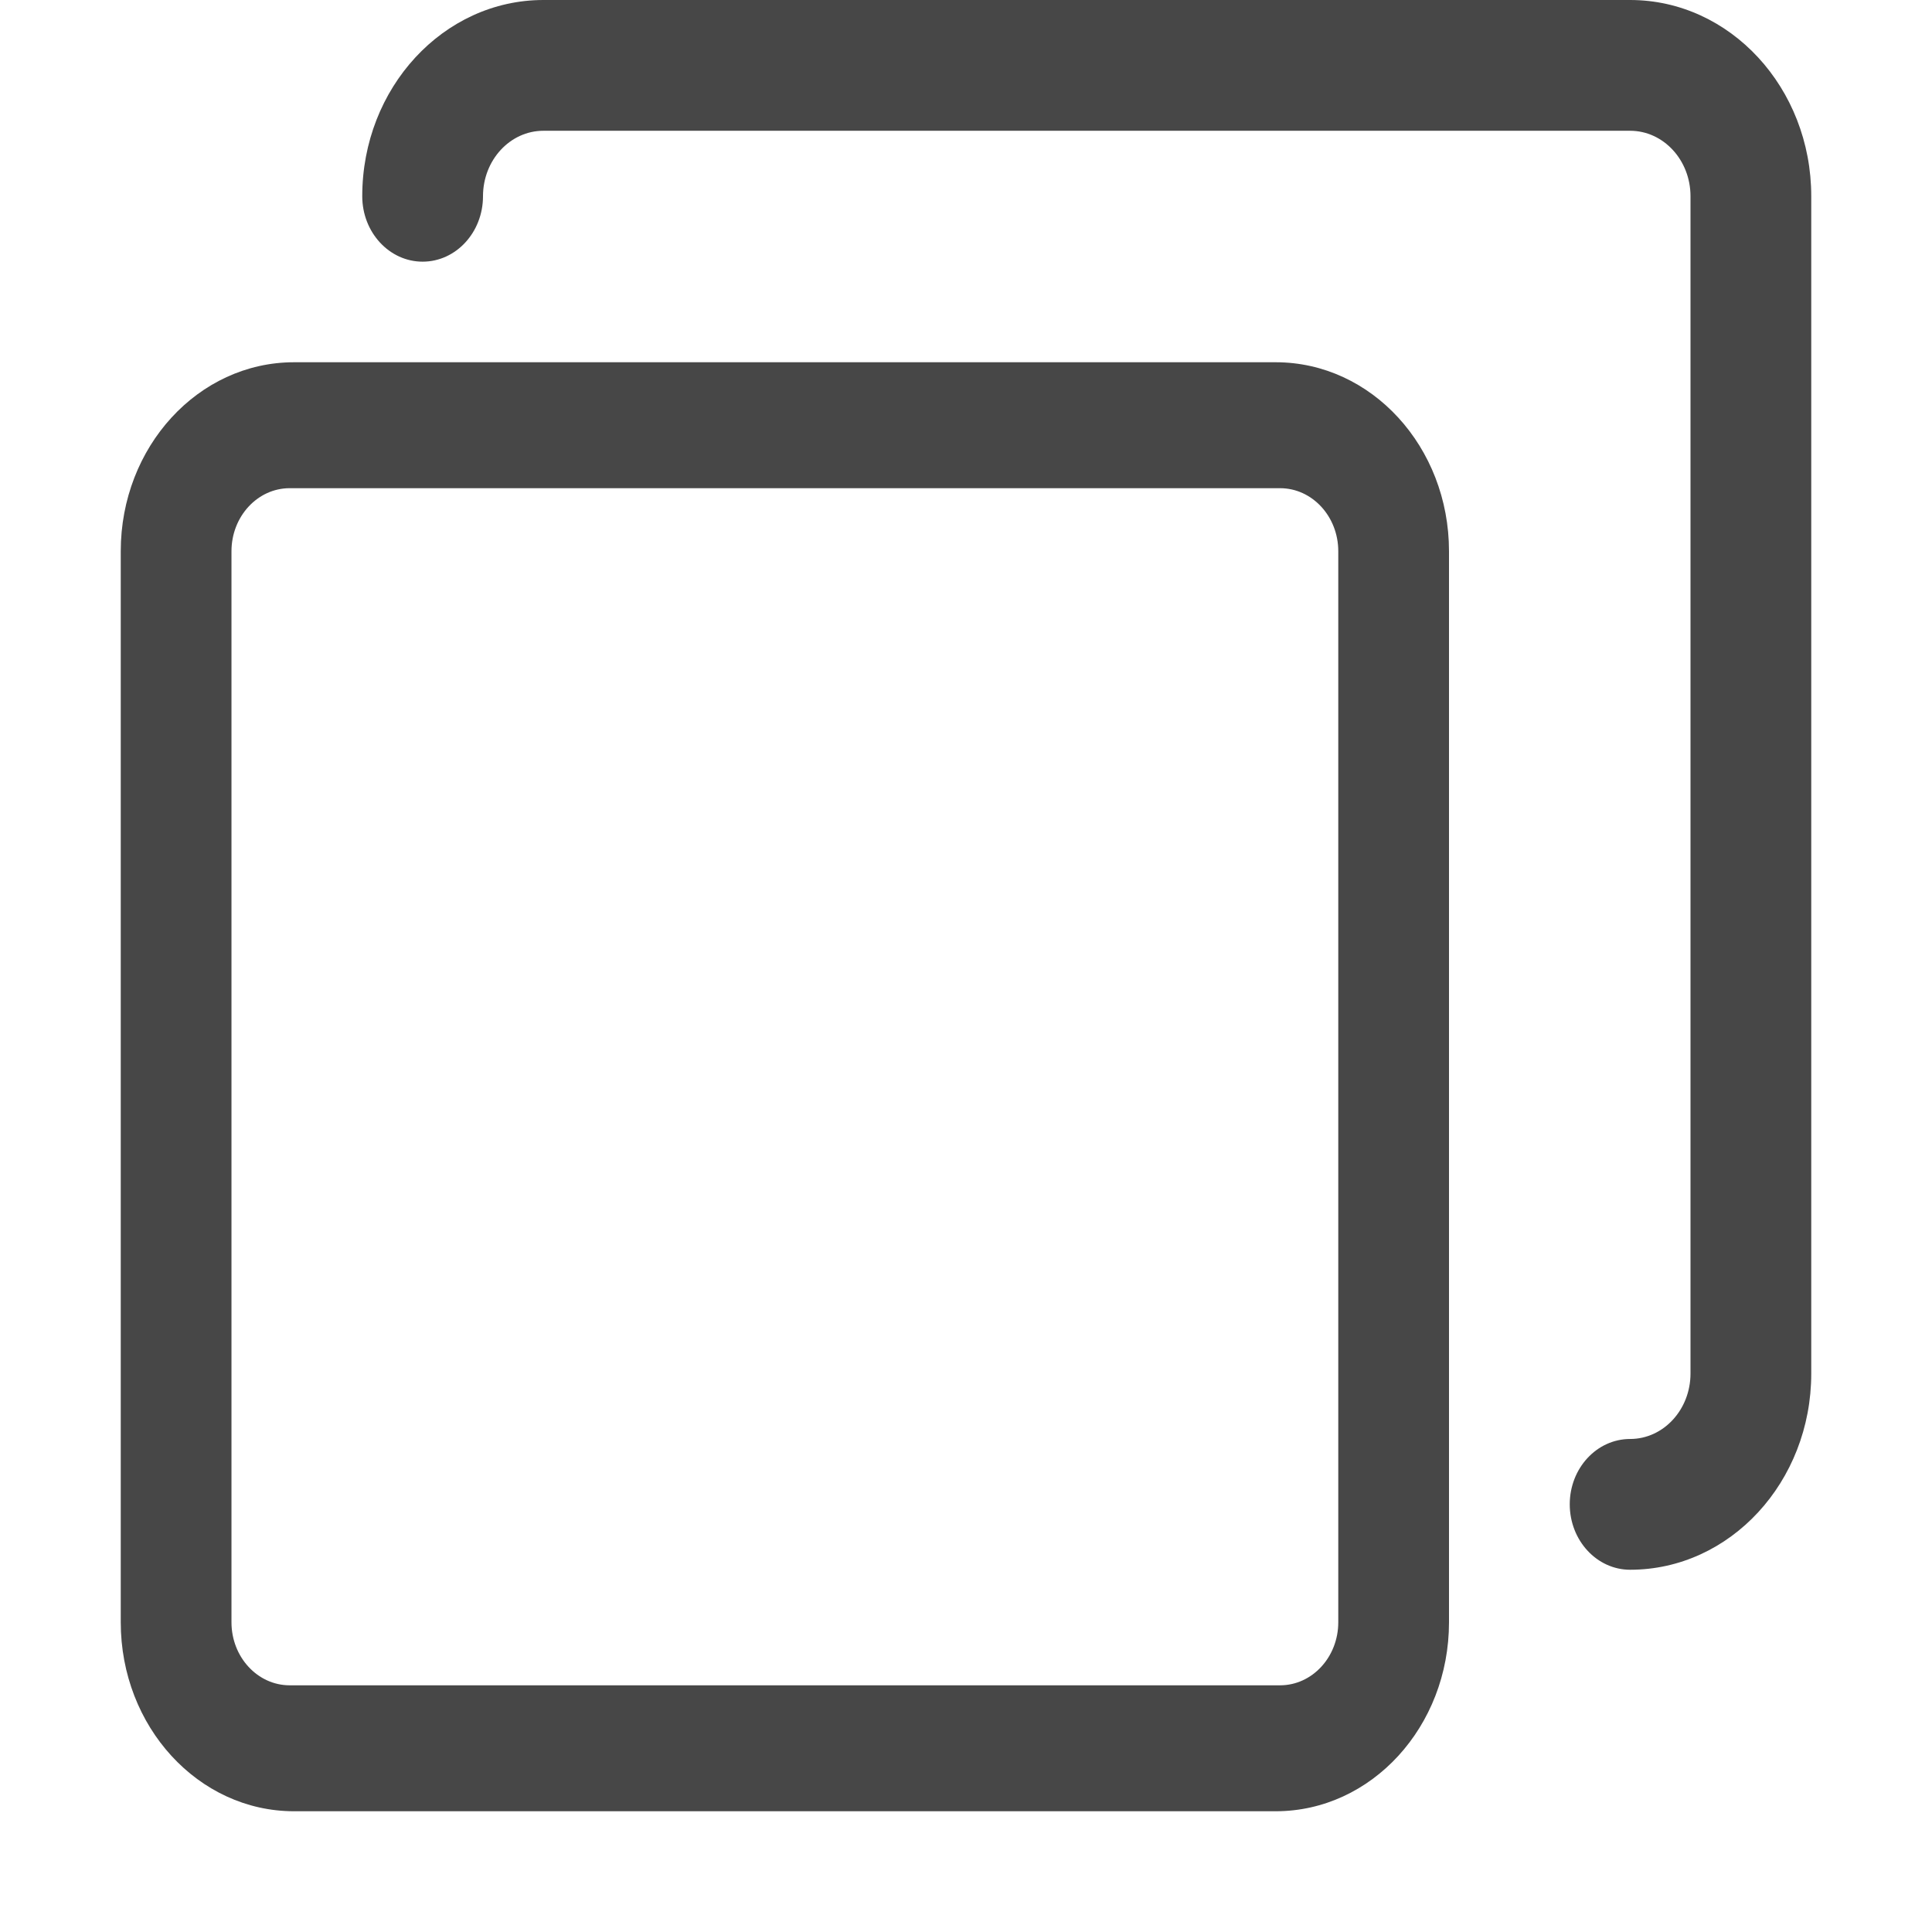
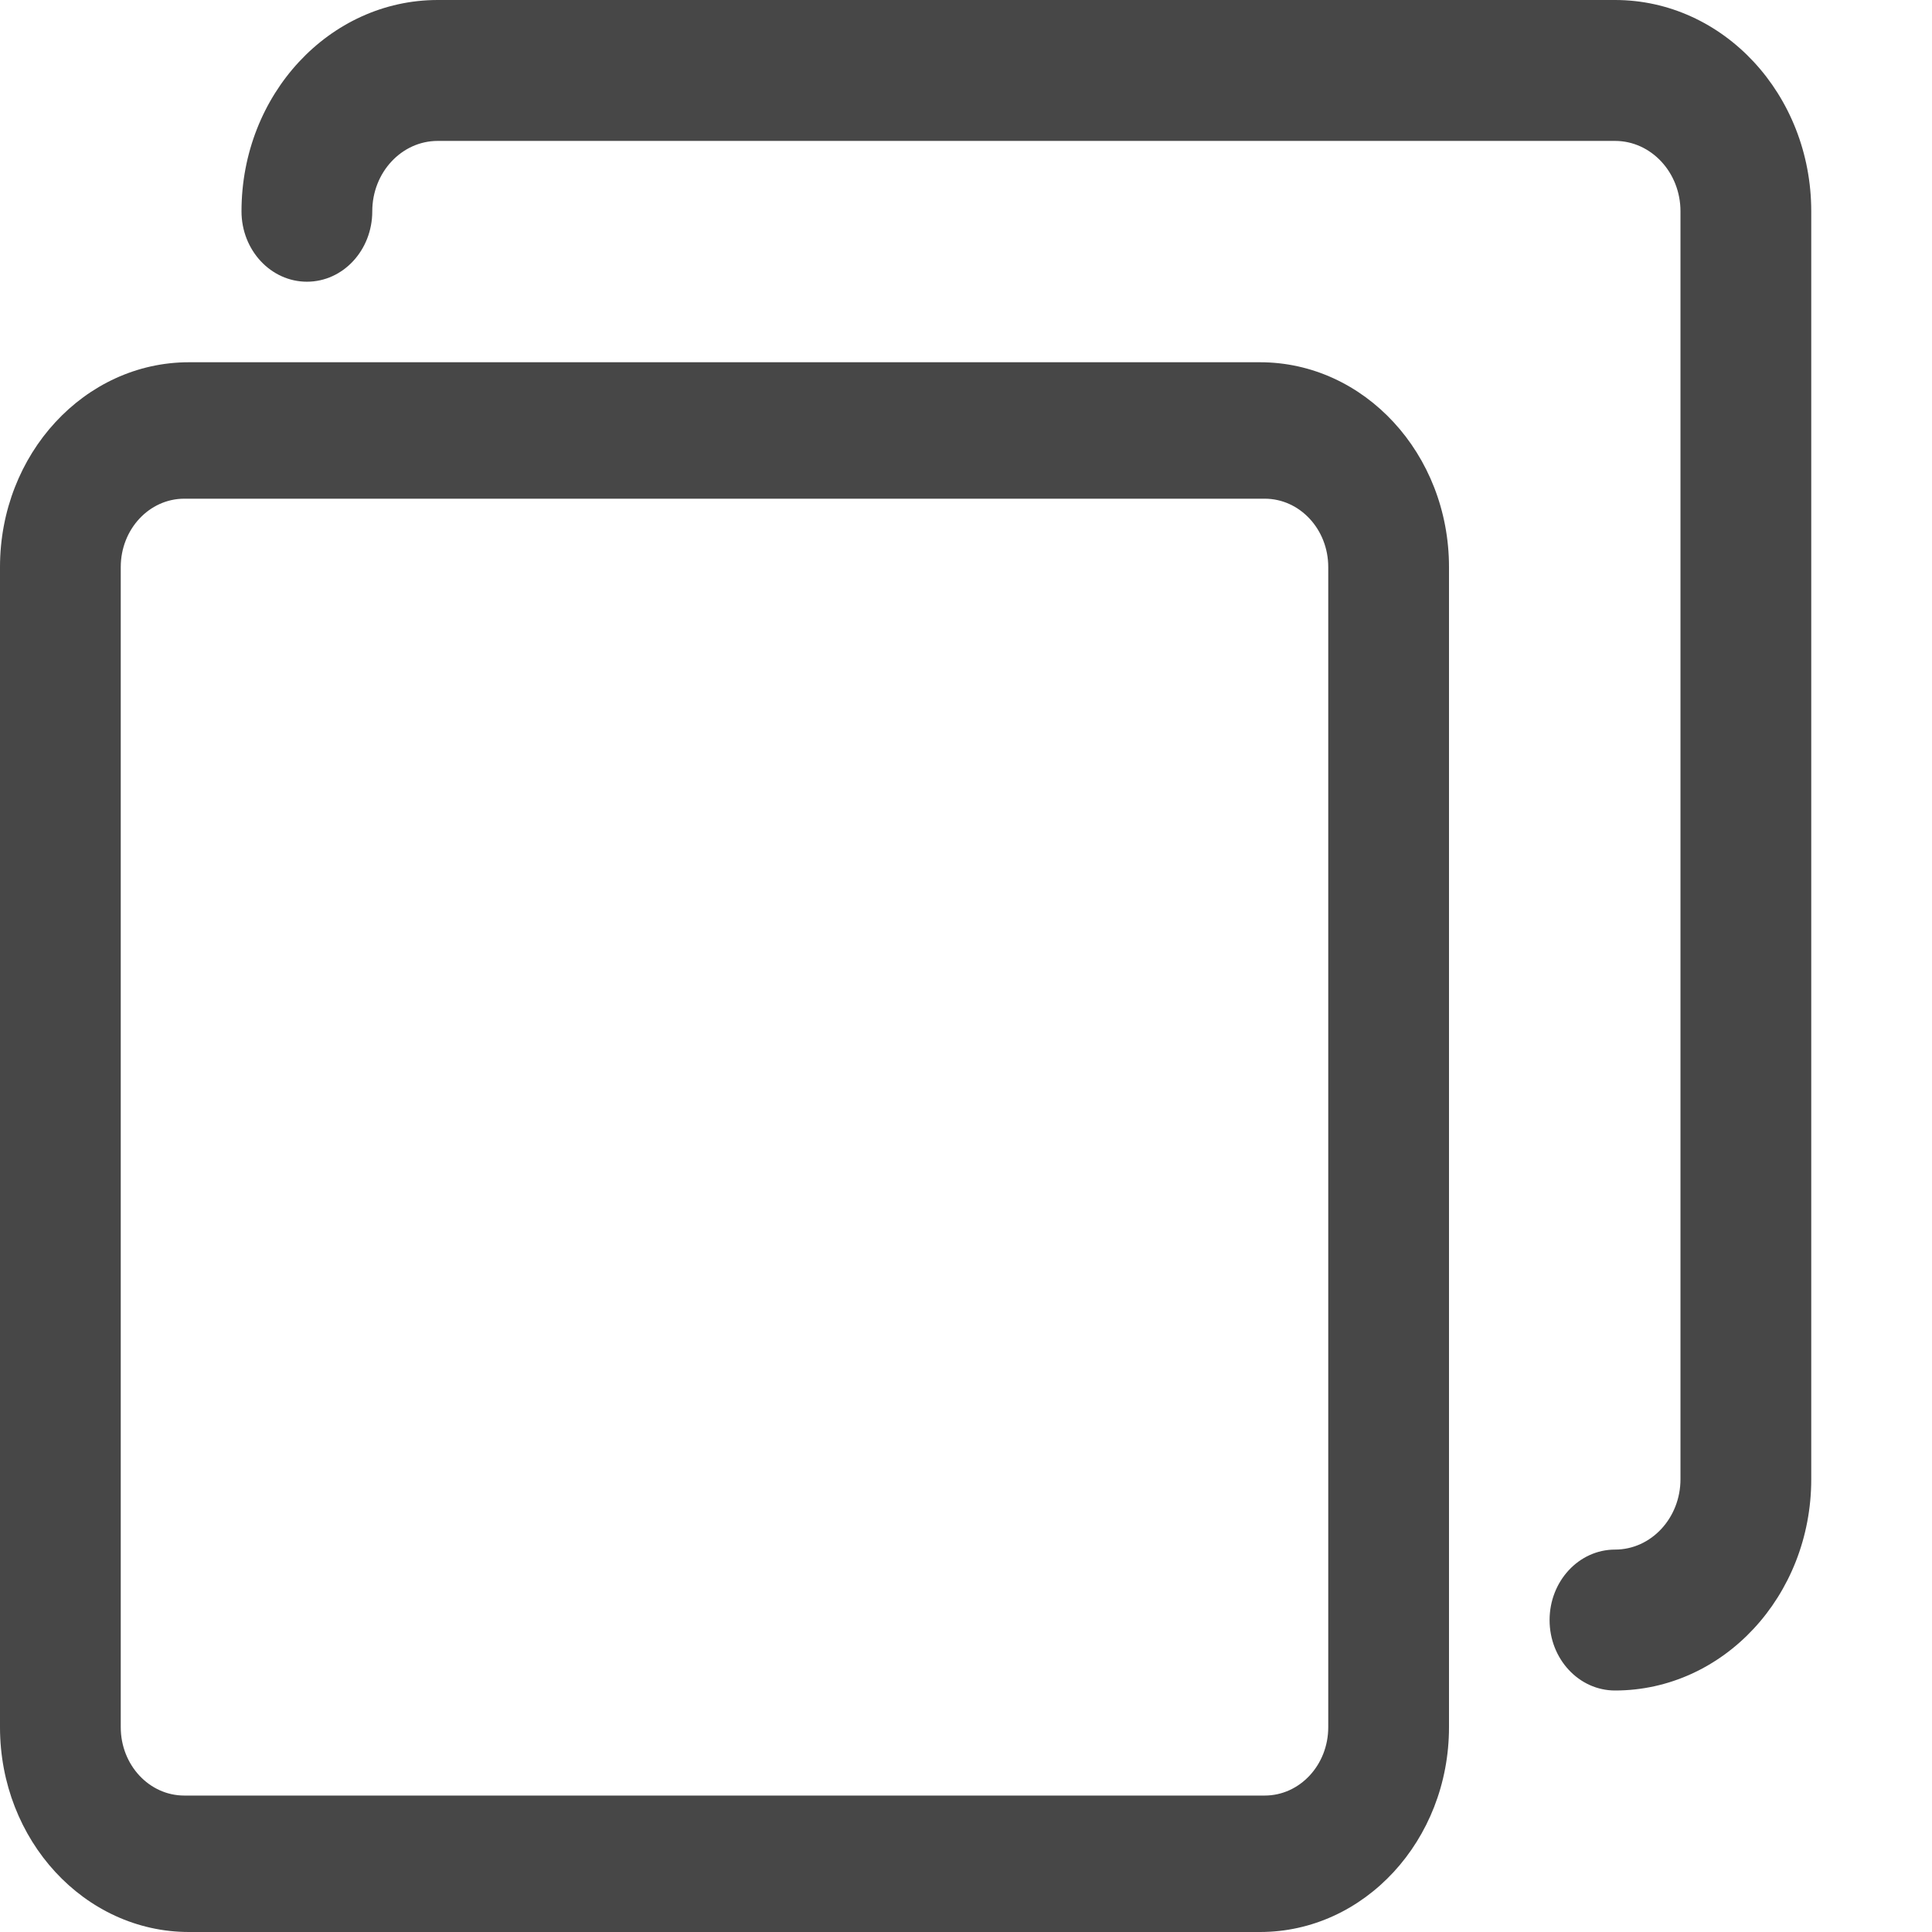
<svg xmlns="http://www.w3.org/2000/svg" width="16px" height="16px" viewBox="0 0 16 16" version="1.1">
  <g id="Artboard" stroke="none" stroke-width="1" fill="none" fill-rule="evenodd">
-     <g id="sheet" transform="translate(1, 0)" fill="#474747" fill-rule="nonzero">
-       <path d="M9.565,3 L1.435,3 C0.642,3 -1.77635684e-15,3.701 -1.77635684e-15,4.565 L-1.77635684e-15,13.435 C-1.77635684e-15,14.299 0.642,15 1.435,15 L9.565,15 C10.358,15 11,14.299 11,13.435 L11,4.565 C11,3.701 10.358,3 9.565,3 Z M10.083,13.435 C10.083,13.723 9.867,13.957 9.601,13.957 L1.399,13.957 C1.133,13.957 0.917,13.723 0.917,13.435 L0.917,4.565 C0.917,4.277 1.133,4.043 1.399,4.043 L9.601,4.043 C9.867,4.043 10.083,4.277 10.083,4.565 L10.083,13.435 Z" id="Shape" />
-       <path d="M12.5,0 L3.5,0 C2.672,0 2,0.728 2,1.625 C2,1.924 2.224,2.167 2.5,2.167 C2.776,2.167 3,1.924 3,1.625 C3,1.326 3.224,1.083 3.5,1.083 L12.5,1.083 C12.776,1.083 13,1.326 13,1.625 L13,11.375 C13,11.674 12.776,11.917 12.5,11.917 C12.224,11.917 12,12.159 12,12.458 C12,12.757 12.224,13 12.5,13 C13.328,13 14,12.272 14,11.375 L14,1.625 C14,0.728 13.328,0 12.5,0 Z" id="Path" />
+     <g id="sheet" transform="translate(0, 0)" fill="#474747" fill-rule="nonzero">
+       <path d="M10.435,3 L1.565,3 C0.701,3 -1.77635684e-15,3.759 -1.77635684e-15,4.696 L-1.77635684e-15,14.304 C-1.77635684e-15,15.241 0.701,16 1.565,16 L10.435,16 C11.299,16 12,15.241 12,14.304 L12,4.696 C12,3.759 11.299,3 10.435,3 Z M11,14.304 C11,14.617 10.764,14.87 10.474,14.87 L1.526,14.87 C1.236,14.87 1,14.617 1,14.304 L1,4.696 C1,4.383 1.236,4.13 1.526,4.13 L10.474,4.13 C10.764,4.13 11,4.383 11,4.696 L11,14.304 Z" id="Shape" />
+       <path d="M13.375,0 L3.625,0 C2.728,0 2,0.783 2,1.75 C2,2.072 2.243,2.333 2.542,2.333 C2.841,2.333 3.083,2.072 3.083,1.75 C3.083,1.428 3.326,1.167 3.625,1.167 L13.375,1.167 C13.674,1.167 13.917,1.428 13.917,1.75 L13.917,12.25 C13.917,12.572 13.674,12.833 13.375,12.833 C13.076,12.833 12.833,13.094 12.833,13.417 C12.833,13.739 13.076,14 13.375,14 C14.272,14 15,13.217 15,12.25 L15,1.75 C15,0.783 14.272,0 13.375,0 Z" id="Path" />
    </g>
  </g>
</svg>
